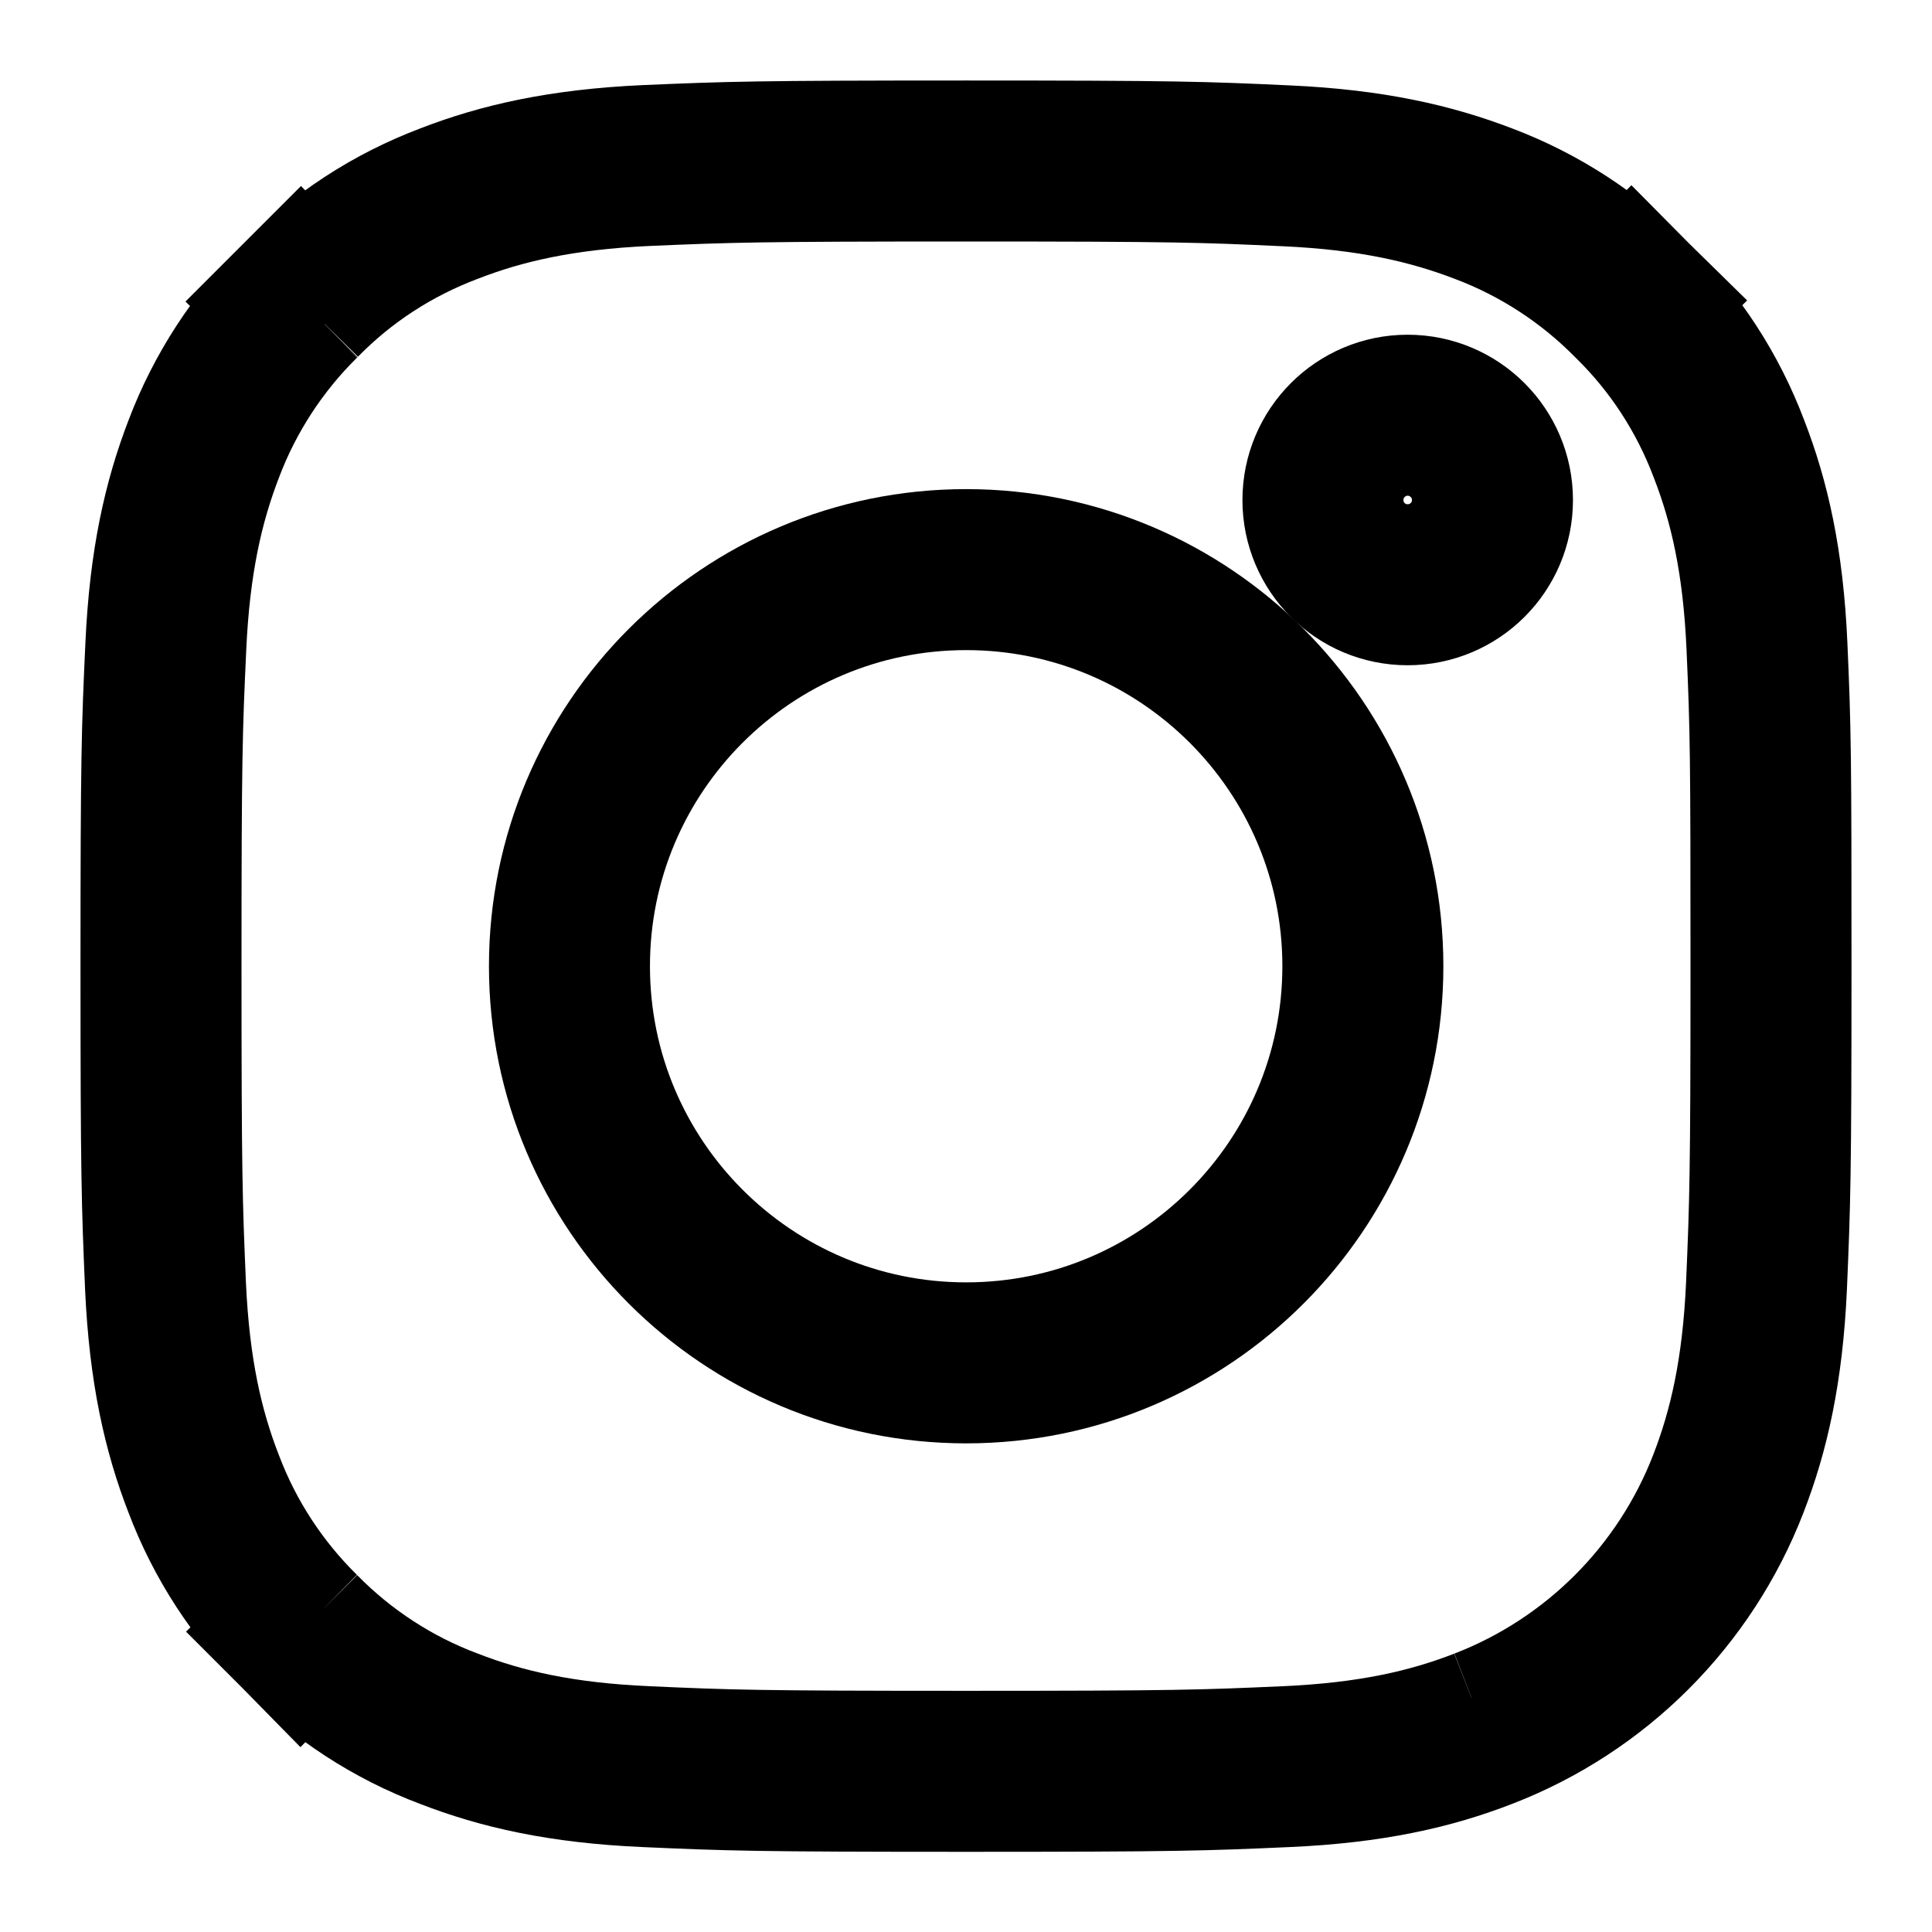
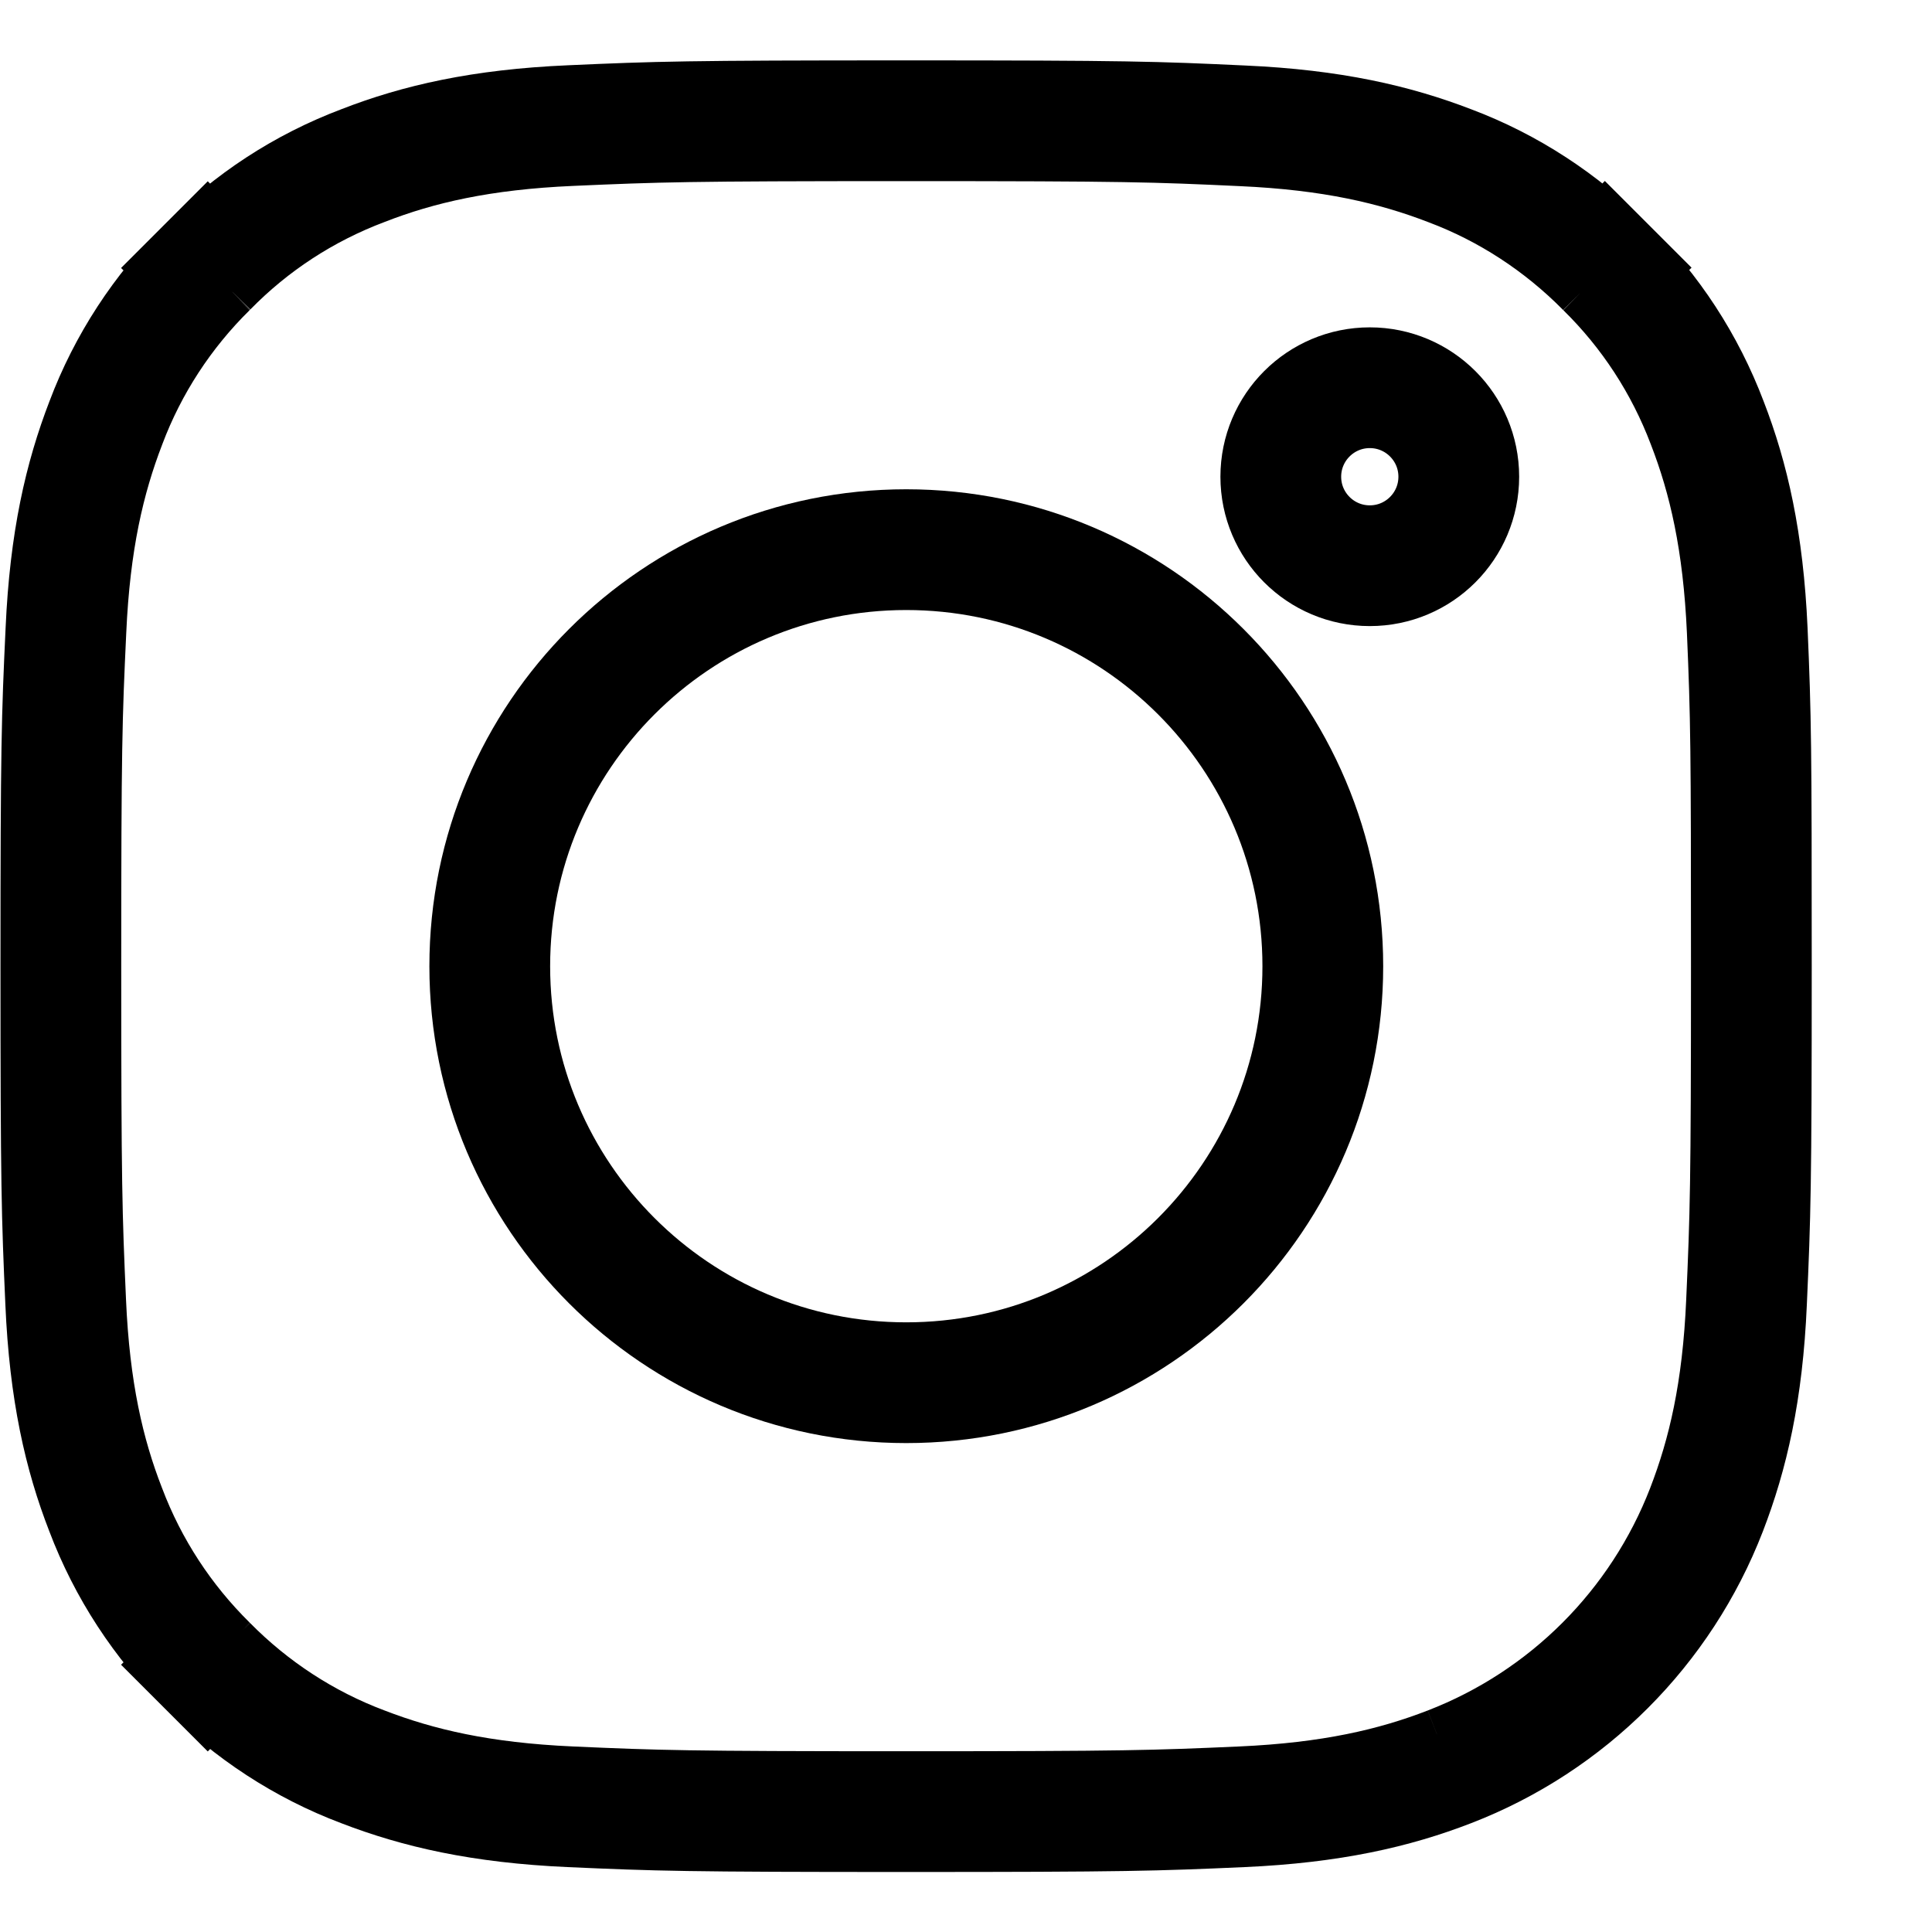
- <svg xmlns="http://www.w3.org/2000/svg" width="12" height="12" viewBox="0 0 12 12" fill="none">
-   <path d="M10.138 1.866C9.878 1.602 9.563 1.397 9.217 1.266C8.889 1.14 8.519 1.054 7.99 1.03C7.472 1.006 7.305 1 6.002 1C4.699 1 4.532 1.006 4.016 1.028C3.487 1.052 3.115 1.138 2.788 1.265C2.439 1.397 2.126 1.6 1.866 1.866M10.138 1.866L10.136 1.864L9.993 2.011L10.139 1.867L10.138 1.866ZM10.138 1.866C10.404 2.126 10.607 2.439 10.739 2.788C10.866 3.115 10.952 3.487 10.975 4.016C10.998 4.533 11 4.7 11 6.002C11 7.305 10.994 7.472 10.972 7.988C10.948 8.517 10.862 8.888 10.735 9.216C10.465 9.914 9.913 10.467 9.214 10.737M9.214 10.737L9.14 10.545M9.214 10.737C8.888 10.864 8.515 10.95 7.986 10.973C7.47 10.996 7.303 11.002 6 11.002C4.697 11.002 4.53 10.996 4.014 10.973C3.485 10.95 3.114 10.864 2.787 10.737C2.441 10.607 2.126 10.402 1.866 10.138M1.866 10.138L1.867 10.139L2.011 9.993L1.865 10.137L1.866 10.138ZM1.866 10.138C1.602 9.878 1.397 9.565 1.265 9.216C1.138 8.889 1.052 8.517 1.028 7.988C1.006 7.472 1 7.305 1 6.002C1 4.699 1.006 4.532 1.03 4.014C1.054 3.485 1.14 3.114 1.266 2.787C1.397 2.441 1.602 2.126 1.866 1.866M1.866 1.866L1.864 1.868L2.011 2.011L1.867 1.865L1.866 1.866Z" stroke="black" />
-   <path d="M6.001 3.538C4.641 3.538 3.537 4.641 3.537 6.001C3.537 7.362 4.641 8.465 6.001 8.465C7.361 8.465 8.465 7.362 8.465 6.001C8.465 4.641 7.361 3.538 6.001 3.538Z" stroke="black" />
-   <path fill-rule="evenodd" clip-rule="evenodd" d="M8.217 3.106C8.217 2.815 8.453 2.579 8.743 2.579C9.034 2.579 9.27 2.815 9.27 3.106C9.27 3.397 9.034 3.632 8.743 3.632C8.452 3.632 8.217 3.397 8.217 3.106Z" stroke="black" />
+ <svg xmlns="http://www.w3.org/2000/svg" width="16" height="16" viewBox="0 0 16 16" fill="none">
+   <path d="M13.297 2.212C12.932 1.843 12.492 1.555 12.008 1.373C11.549 1.196 11.03 1.075 10.29 1.042C9.564 1.008 9.331 1 7.506 1C5.682 1 5.449 1.008 4.727 1.04C3.986 1.072 3.464 1.193 3.007 1.371C2.519 1.555 2.081 1.84 1.716 2.213M13.297 2.212L13.295 2.21L13.094 2.416L13.299 2.214L13.297 2.212ZM13.297 2.212C13.669 2.577 13.954 3.015 14.139 3.503C14.316 3.96 14.437 4.482 14.47 5.223C14.501 5.946 14.504 6.18 14.504 8.003C14.504 9.827 14.496 10.06 14.464 10.783C14.432 11.524 14.31 12.043 14.133 12.502C13.755 13.48 12.982 14.254 12.004 14.632M12.004 14.632L11.9 14.363M12.004 14.632C11.547 14.809 11.025 14.93 10.284 14.963C9.561 14.995 9.328 15.003 7.504 15.003C5.679 15.003 5.446 14.995 4.724 14.963C3.983 14.93 3.464 14.809 3.005 14.632C2.521 14.45 2.08 14.162 1.716 13.793M1.716 13.793L1.718 13.795L1.92 13.59L1.714 13.791L1.716 13.793ZM1.716 13.793C1.347 13.429 1.06 12.991 0.875 12.502C0.697 12.045 0.576 11.523 0.544 10.783C0.512 10.06 0.504 9.827 0.504 8.003C0.504 6.179 0.512 5.945 0.546 5.22C0.579 4.479 0.7 3.96 0.877 3.501C1.059 3.017 1.346 2.577 1.716 2.213M1.716 2.213L1.714 2.215L1.92 2.416L1.718 2.211L1.716 2.213Z" stroke="black" />
+   <path d="M7.505 4.552C5.601 4.552 4.056 6.097 4.056 8.002C4.056 9.906 5.601 11.451 7.505 11.451C9.41 11.451 10.955 9.906 10.955 8.002C10.955 6.097 9.41 4.552 7.505 4.552Z" stroke="black" />
+   <path fill-rule="evenodd" clip-rule="evenodd" d="M10.607 3.948C10.607 3.541 10.937 3.211 11.344 3.211C11.751 3.211 12.081 3.541 12.081 3.948C12.081 4.355 11.751 4.685 11.344 4.685C10.937 4.685 10.607 4.355 10.607 3.948Z" stroke="black" />
</svg>
